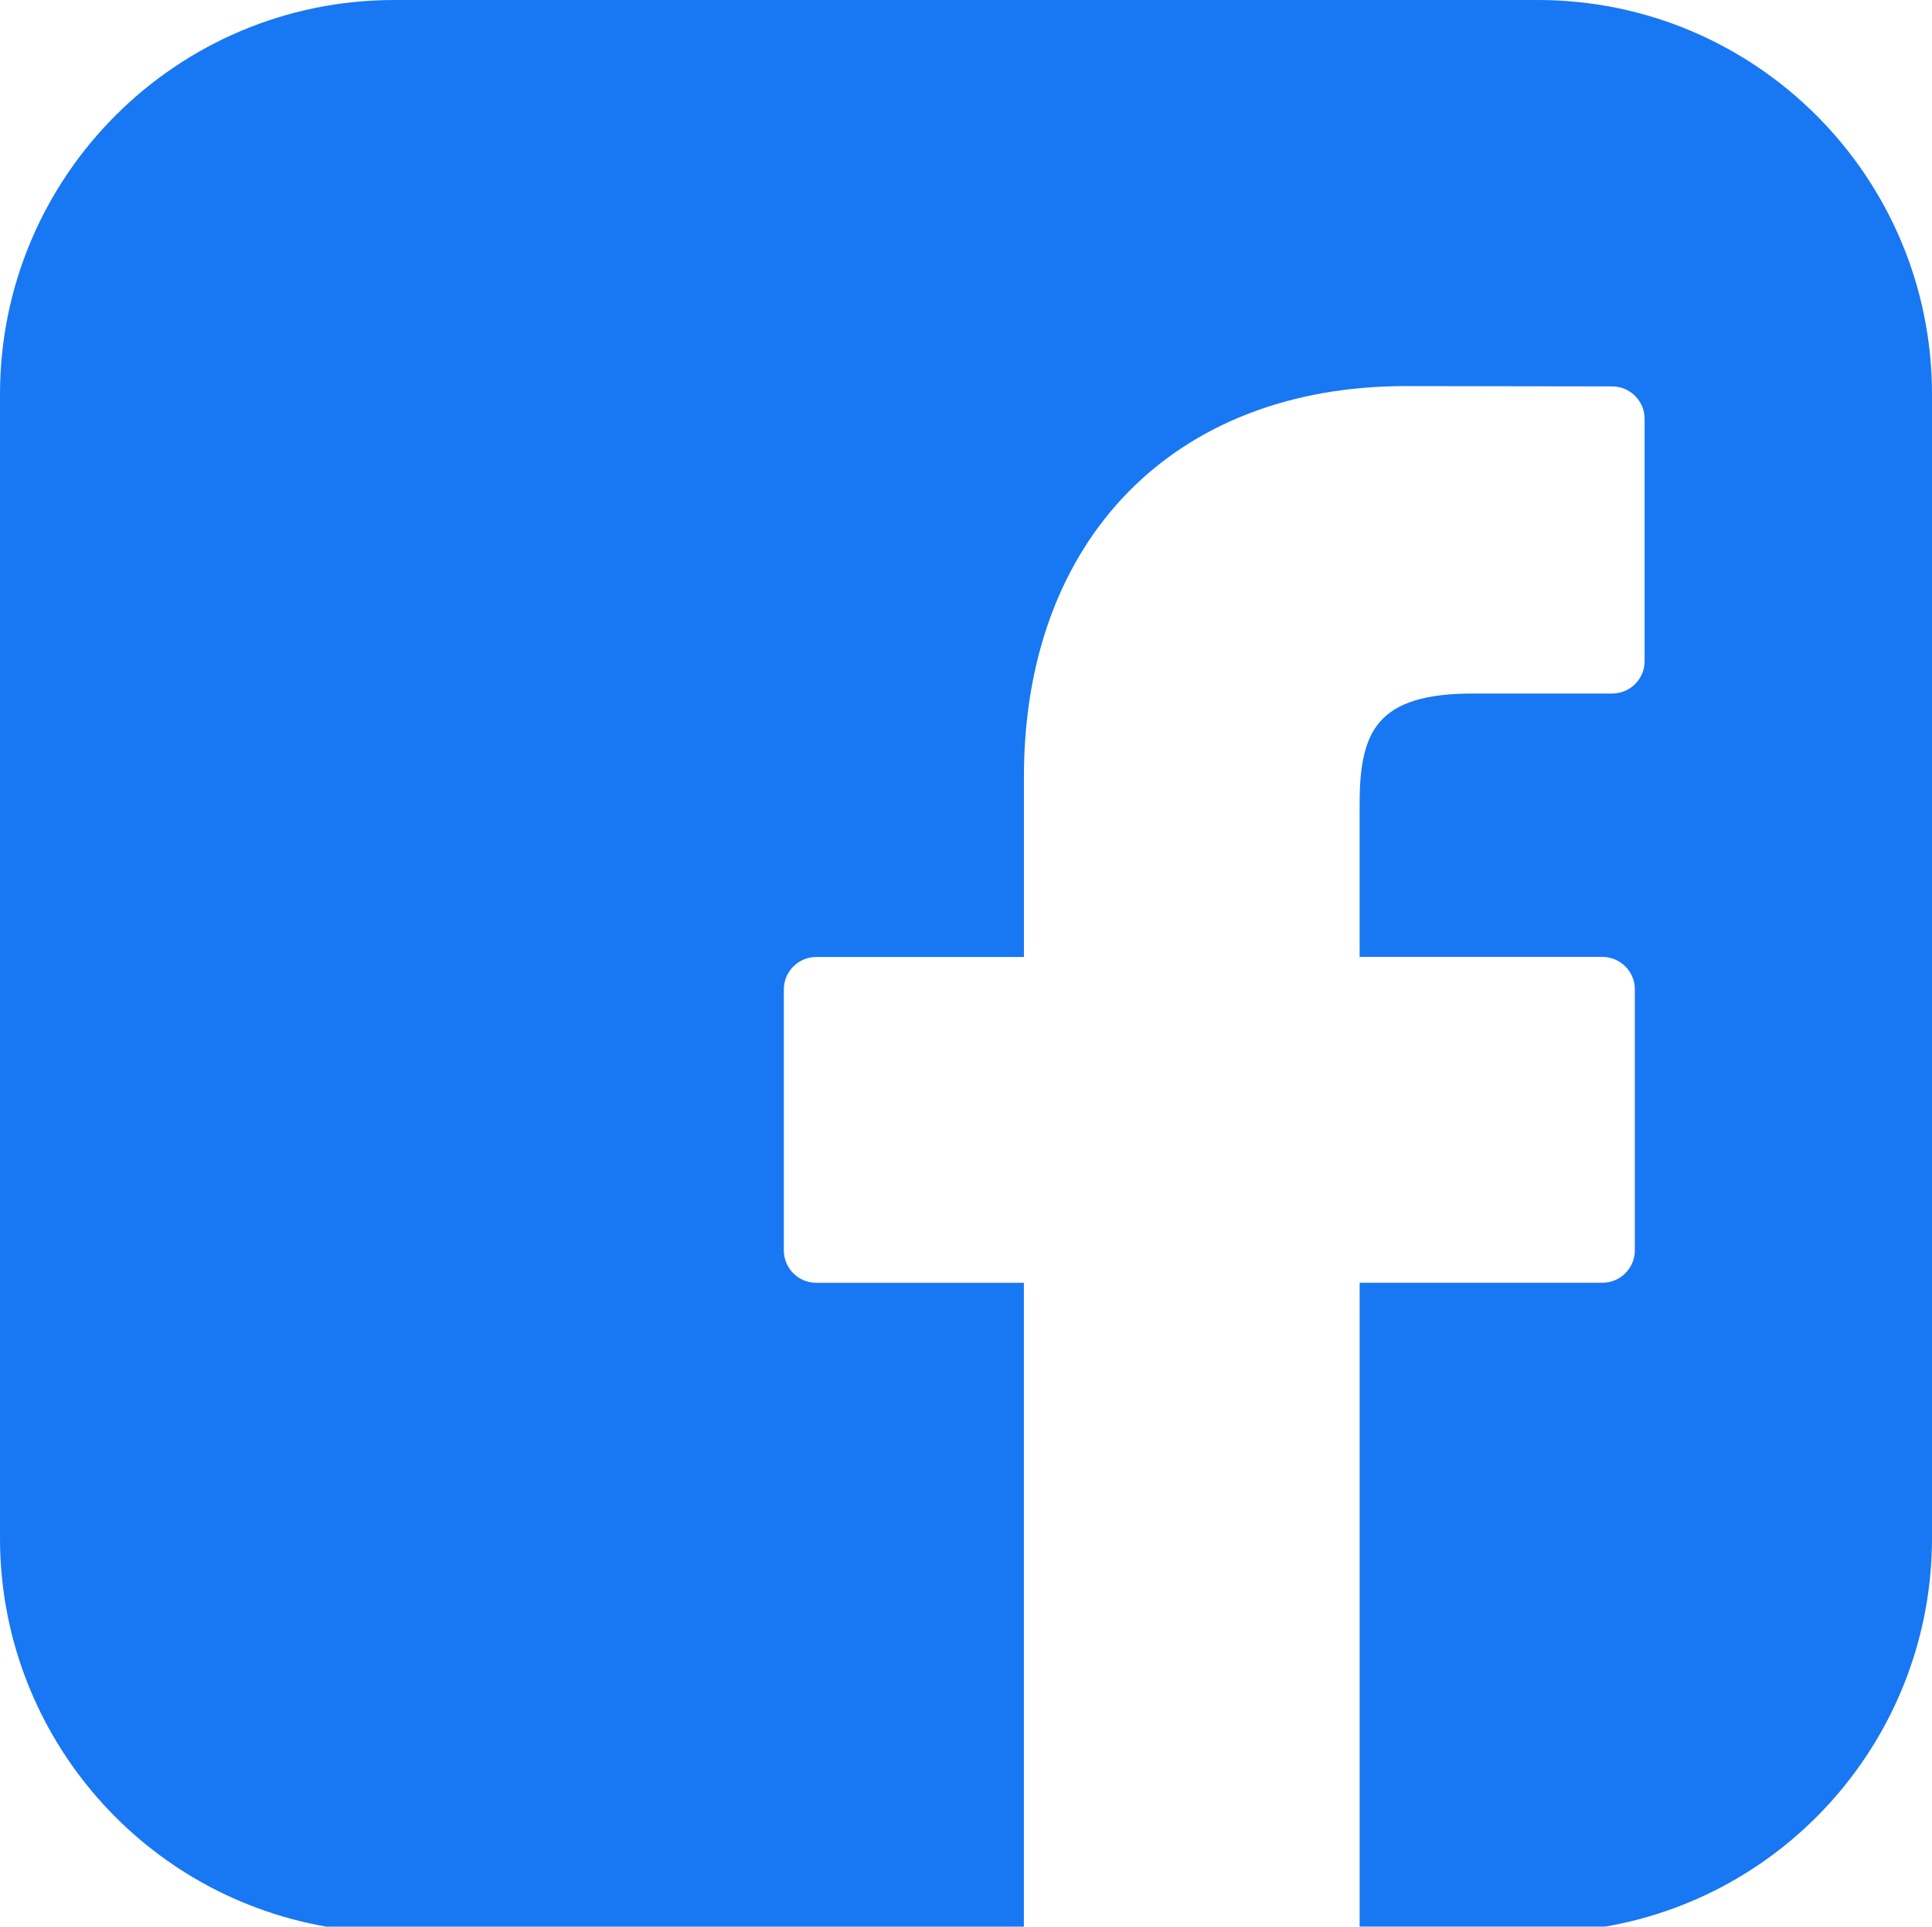
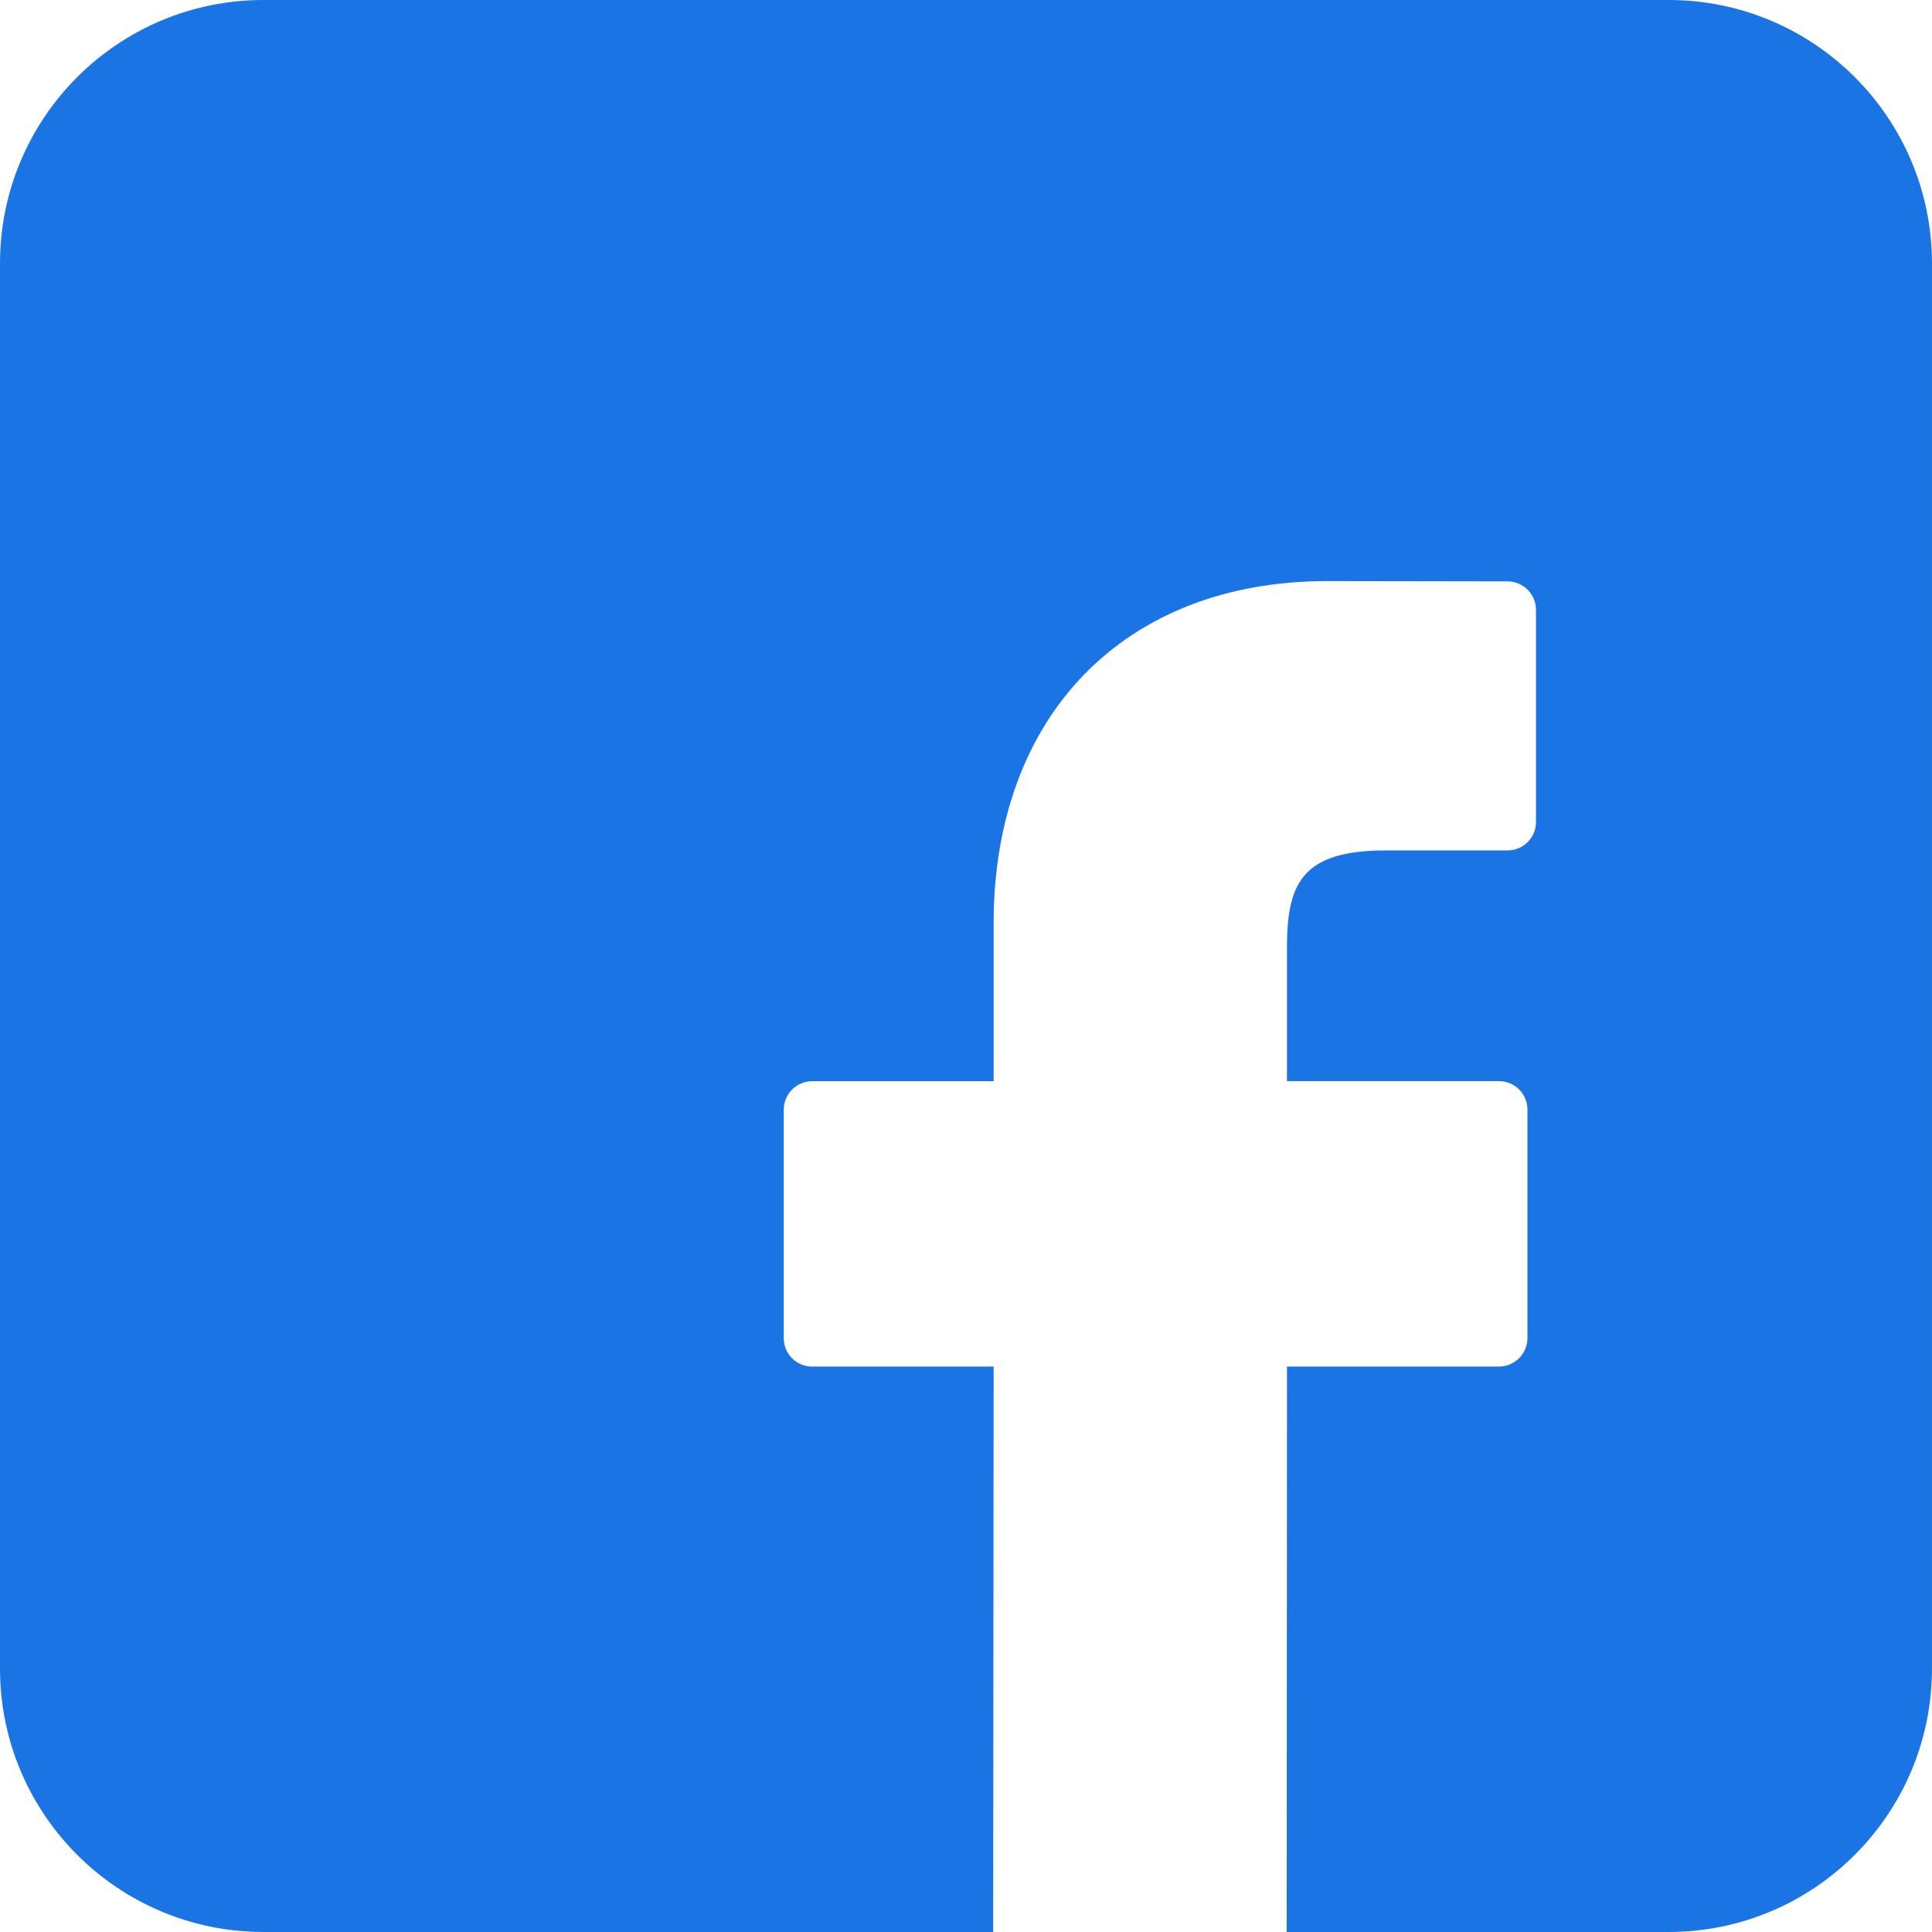
- <svg xmlns="http://www.w3.org/2000/svg" width="49" height="48.852" viewBox="0 0 49 48.852">
-   <path id="Path_1" data-name="Path 1" d="M-902.516-421.633v-16.325h6.156a.823.823,0,0,0,.823-.822l0-6.619a.818.818,0,0,0-.241-.581.822.822,0,0,0-.582-.241h-6.157v-3.873c0-1.86.446-2.805,2.876-2.805l3.528,0a.822.822,0,0,0,.824-.821v-6.145a.823.823,0,0,0-.823-.822l-5.236-.008c-5.882,0-9.683,3.889-9.683,9.908v4.568h-5.265a.823.823,0,0,0-.824.822v6.619a.822.822,0,0,0,.824.821h5.264v16.326h-17.691A10,10,0,0,1-937-431.485v-29a10,10,0,0,1,10-10h29a10,10,0,0,1,10,10v29a10,10,0,0,1-8.279,9.852Z" transform="translate(937 470.485)" fill="#1877f2" />
+ <svg xmlns="http://www.w3.org/2000/svg" width="88" height="88.001" viewBox="0 0 88 88.001">
+   <path id="Path_1" data-name="Path 1" d="M45.238,88H12A12,12,0,0,1,0,76V12A12,12,0,0,1,12,0H76A12,12,0,0,1,88,12V76A12,12,0,0,1,76,88H58.608l.013-25.754h9.661a1.3,1.3,0,0,0,1.291-1.293V50.537a1.294,1.294,0,0,0-1.291-1.293H58.62V43.15c0-2.927.7-4.414,4.513-4.414h5.54a1.292,1.292,0,0,0,1.29-1.292v-9.67a1.3,1.3,0,0,0-1.291-1.293l-8.218-.013c-9.23,0-15.195,6.12-15.195,15.591v7.187H36.994A1.3,1.3,0,0,0,35.7,50.54V60.955A1.291,1.291,0,0,0,37,62.247h8.26L45.238,88Z" fill="#1b74e4" />
</svg>
